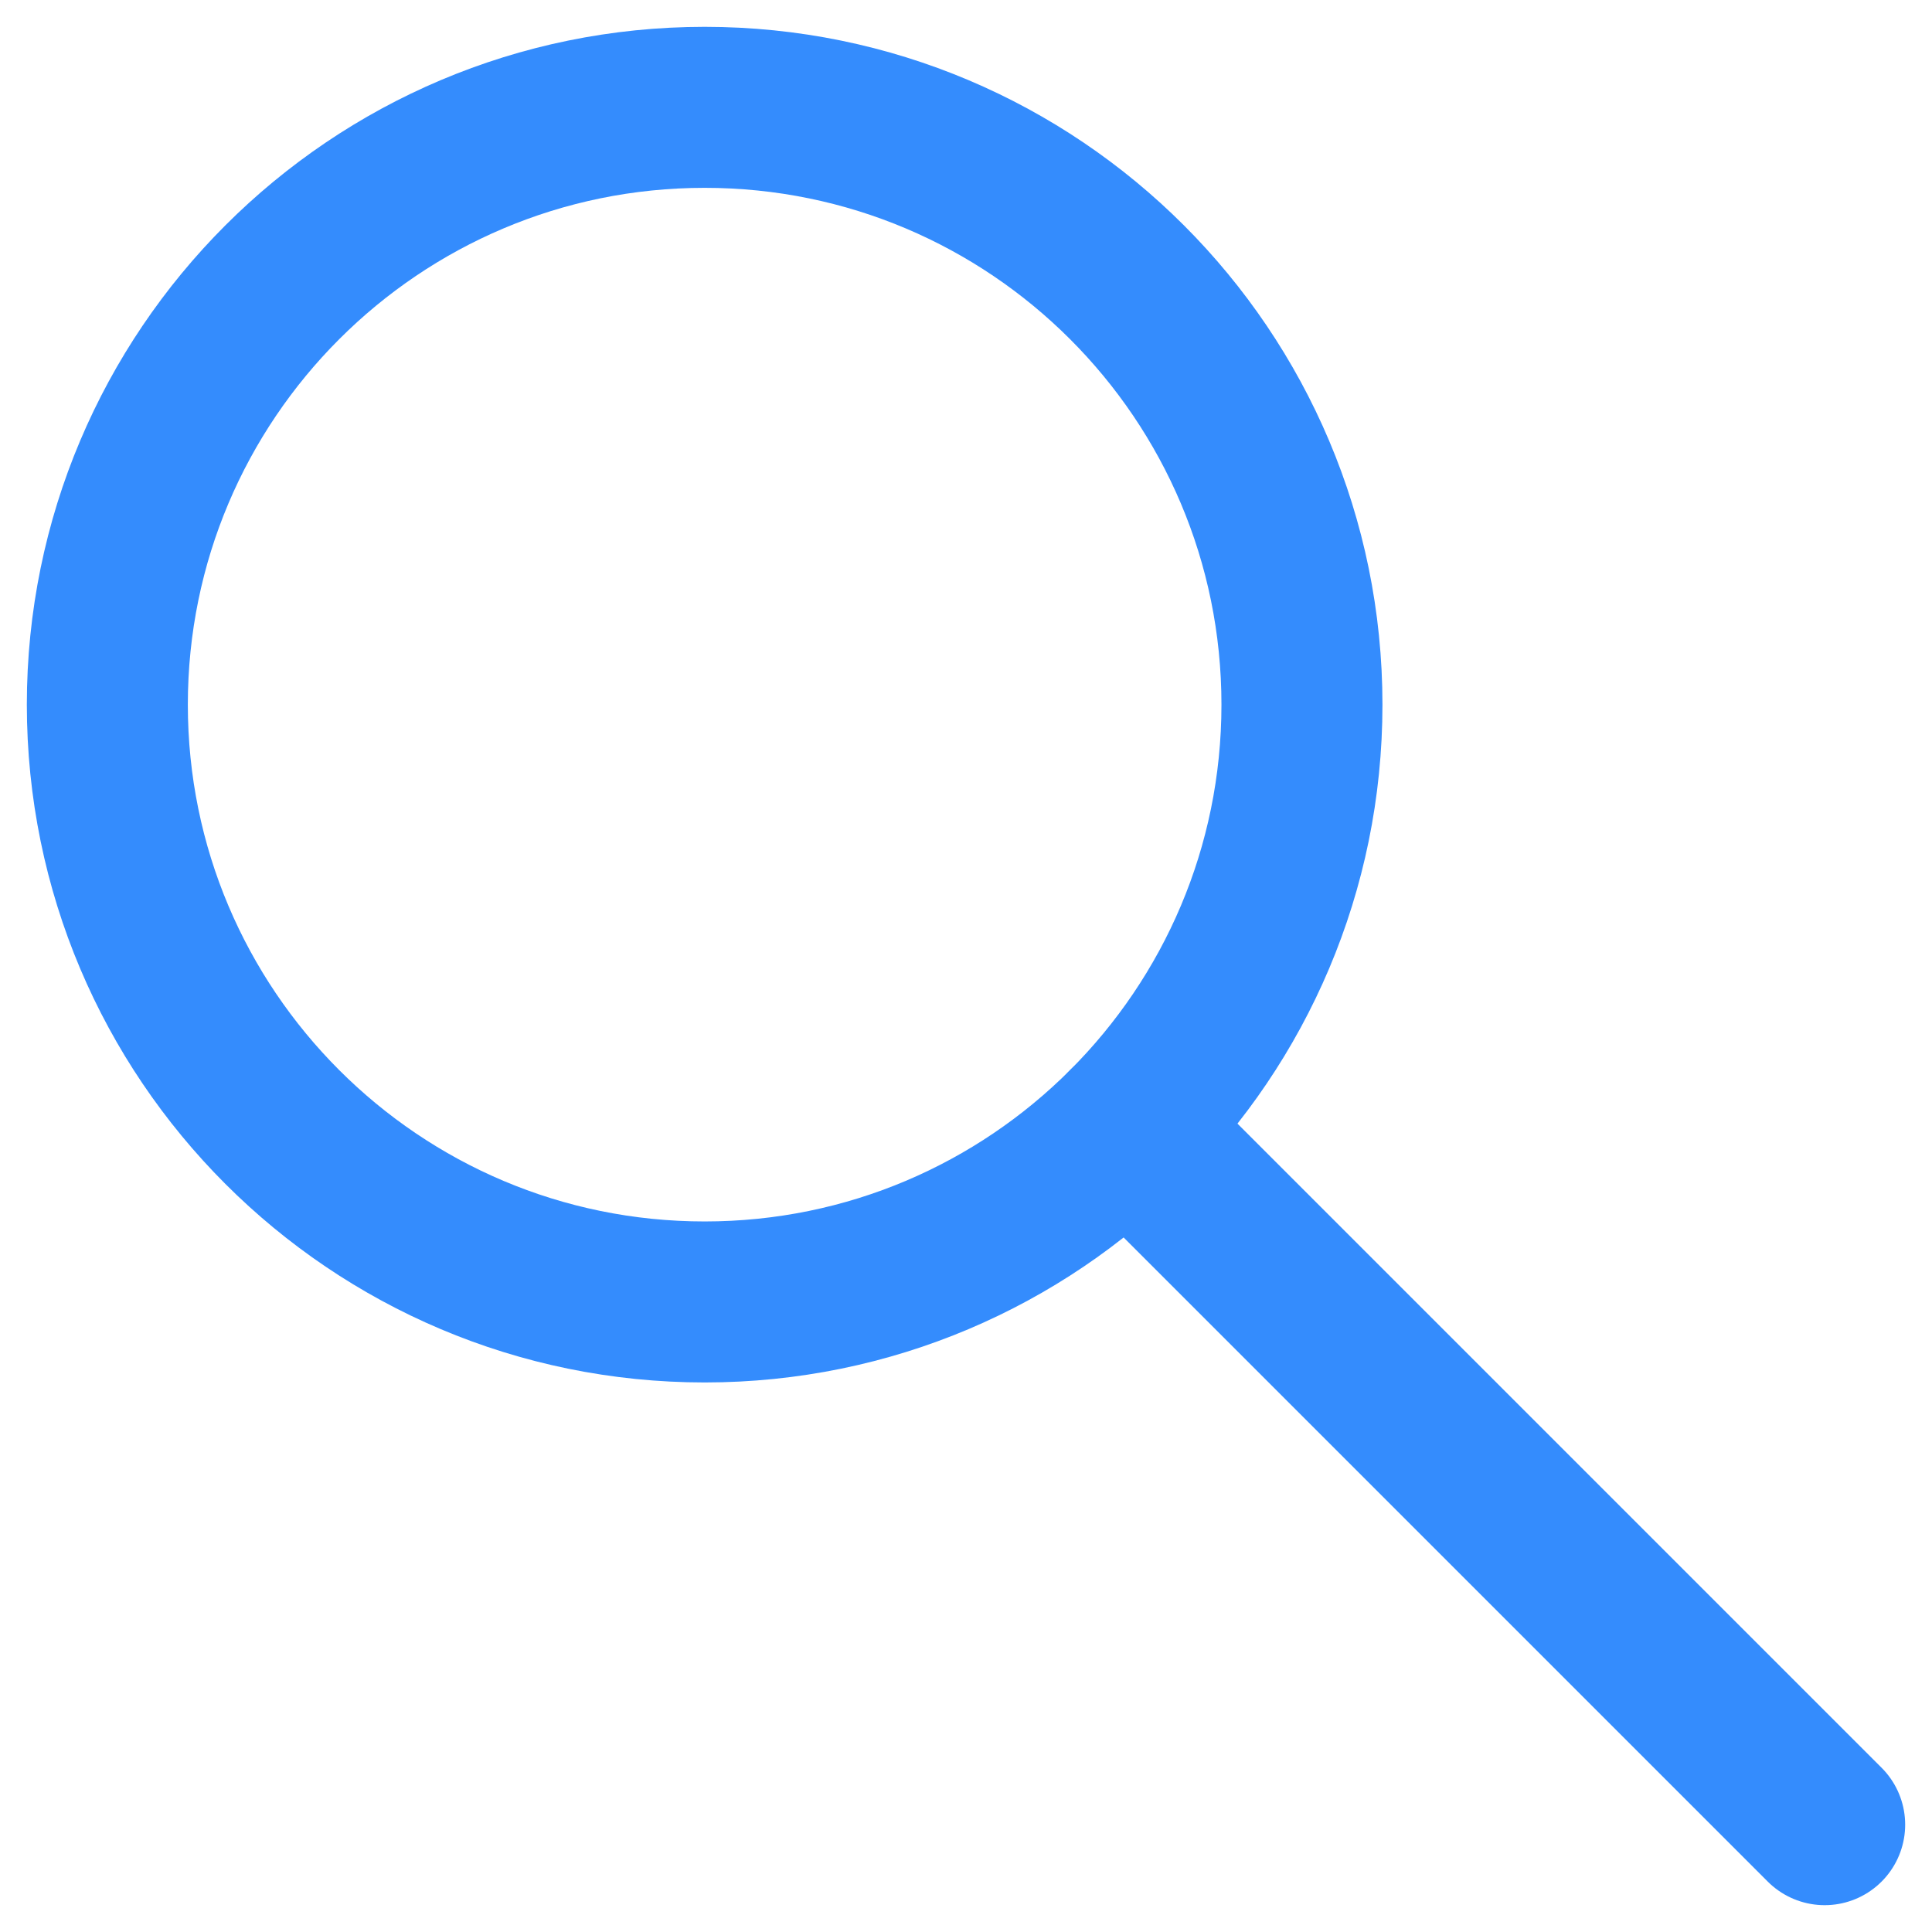
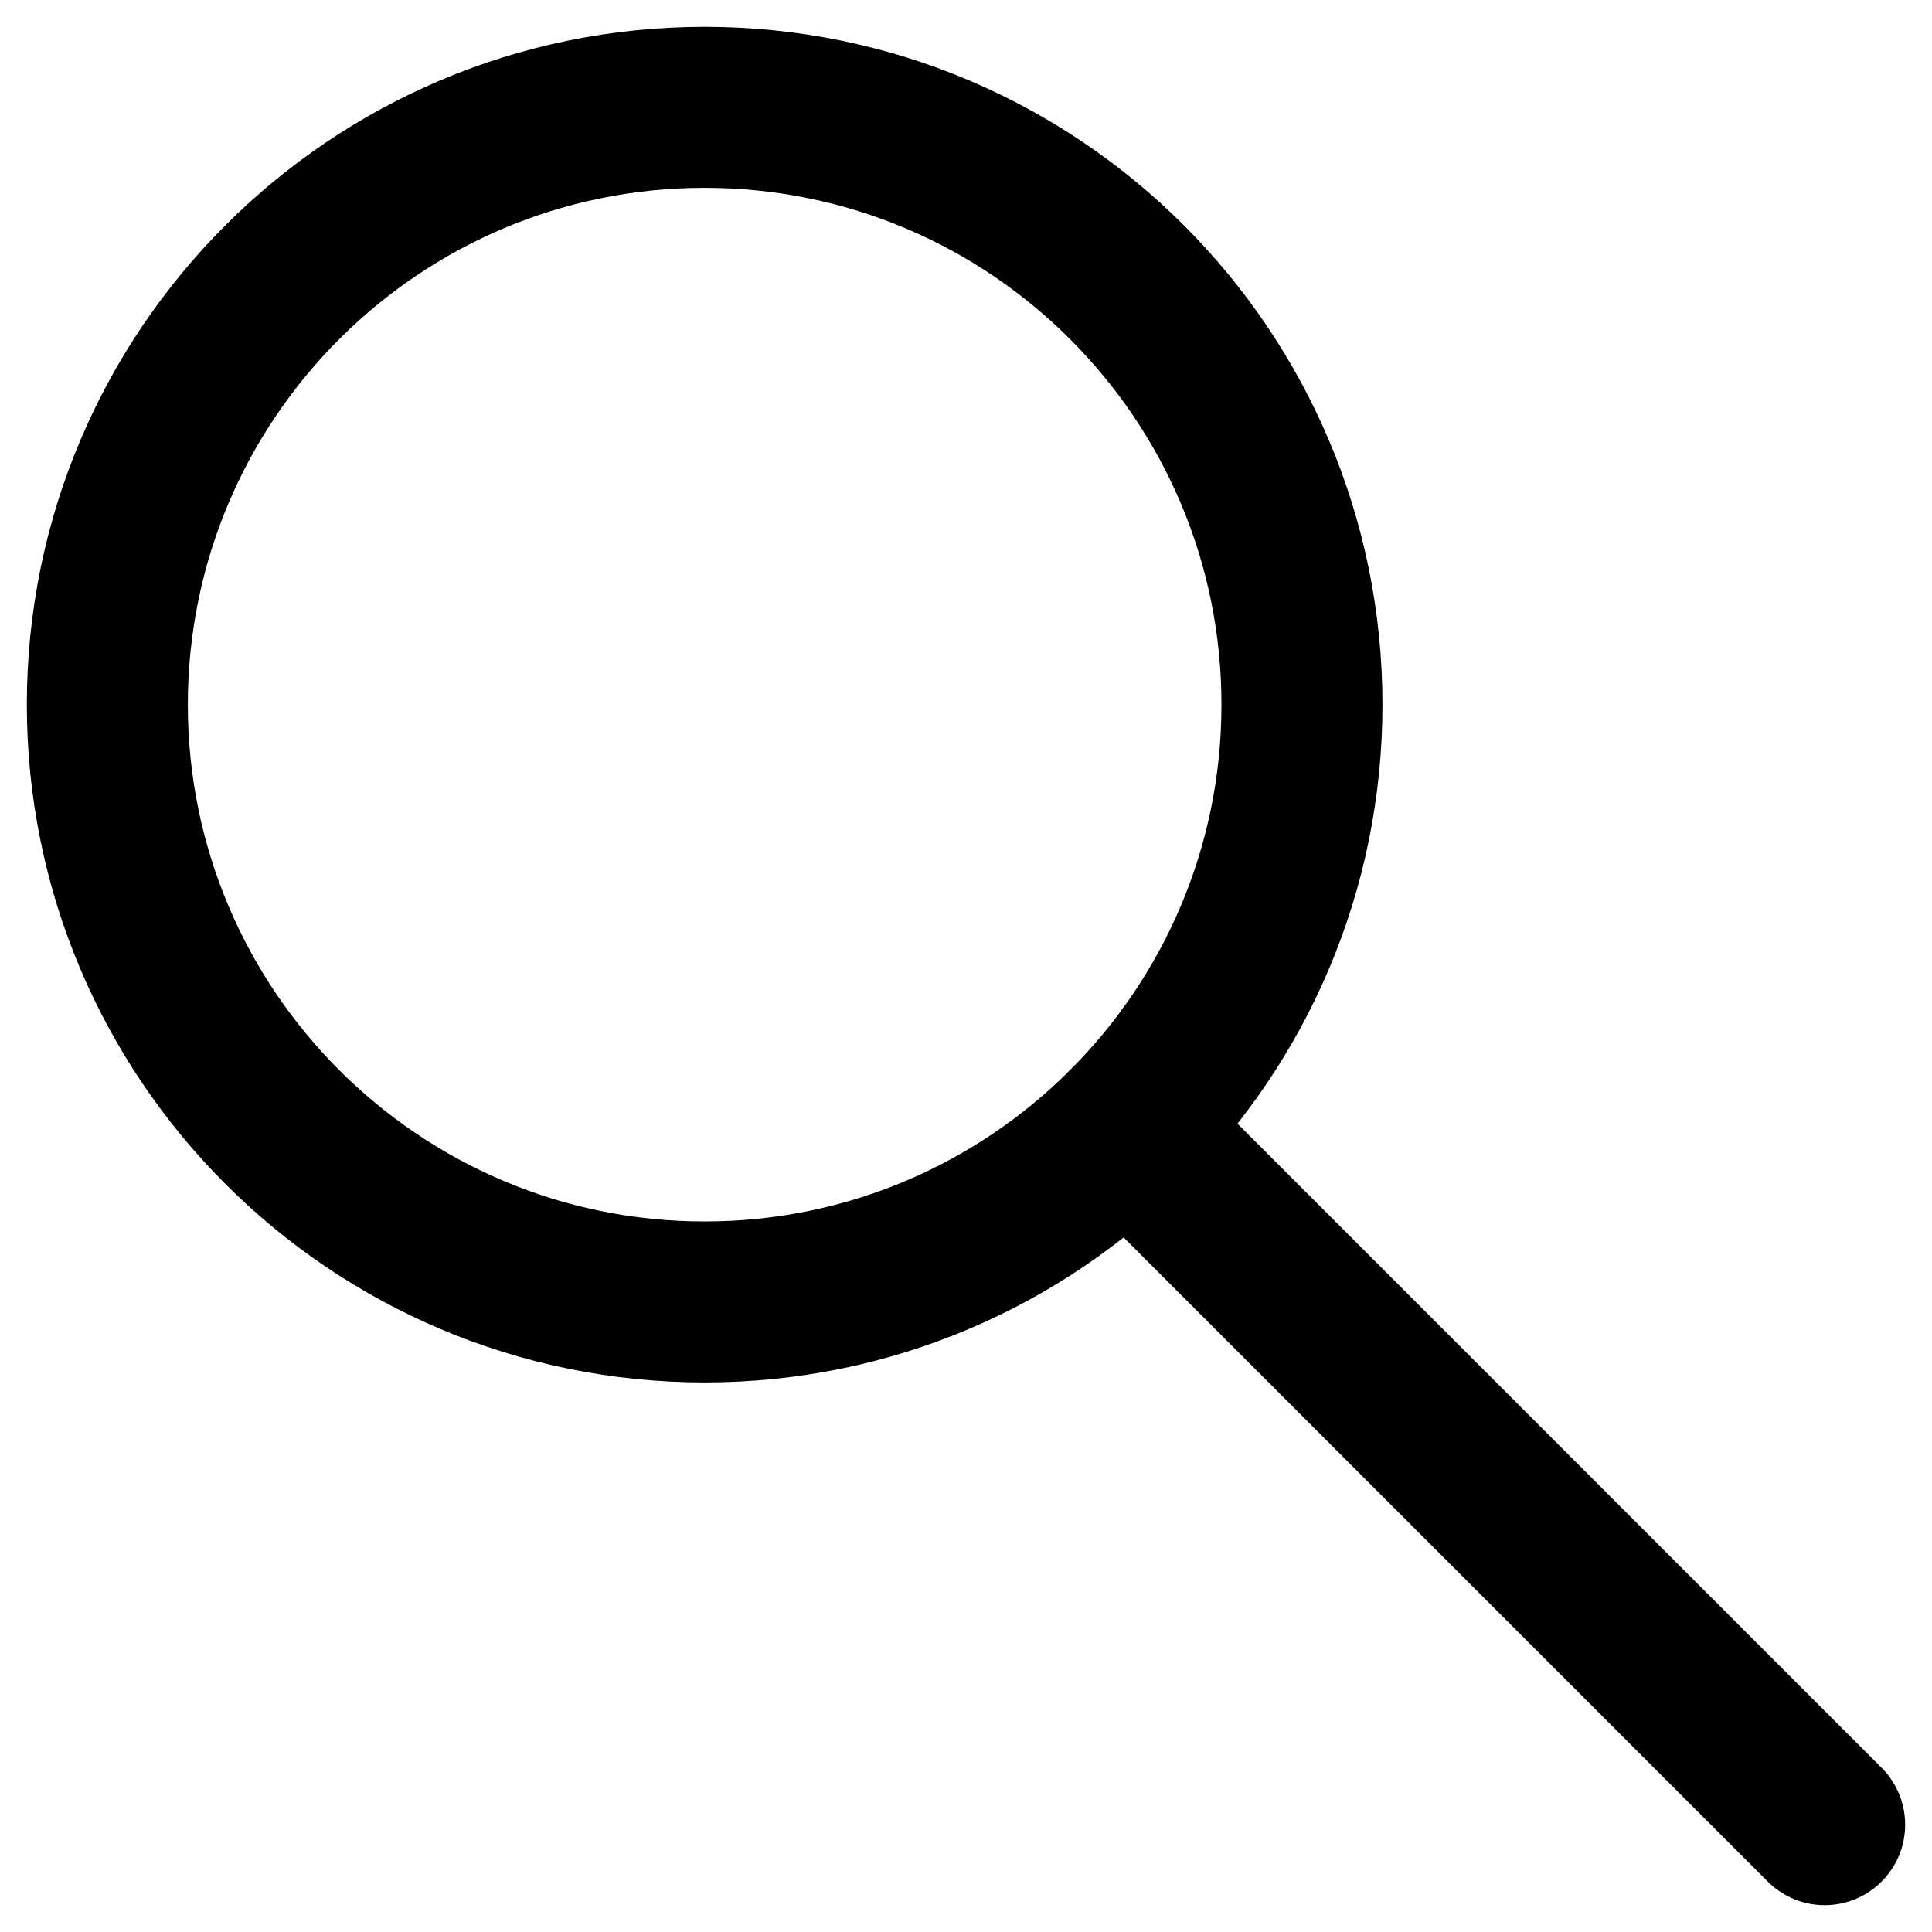
<svg xmlns="http://www.w3.org/2000/svg" width="18" height="18" viewBox="0 0 18 18">
  <g fill="none" fill-rule="evenodd">
    <path d="M0 0h18v18H0z" />
-     <g transform="translate(1 1)" stroke="#348CFD" stroke-linecap="round" stroke-linejoin="round" stroke-width="1.5">
+     <g transform="translate(1 1)" stroke="currentColor" stroke-linecap="round" stroke-linejoin="round" stroke-width="1.5">
      <circle cx="5.565" cy="5.565" r="5.565" />
      <path d="M9.5 9.5 16 16" />
    </g>
  </g>
</svg>
